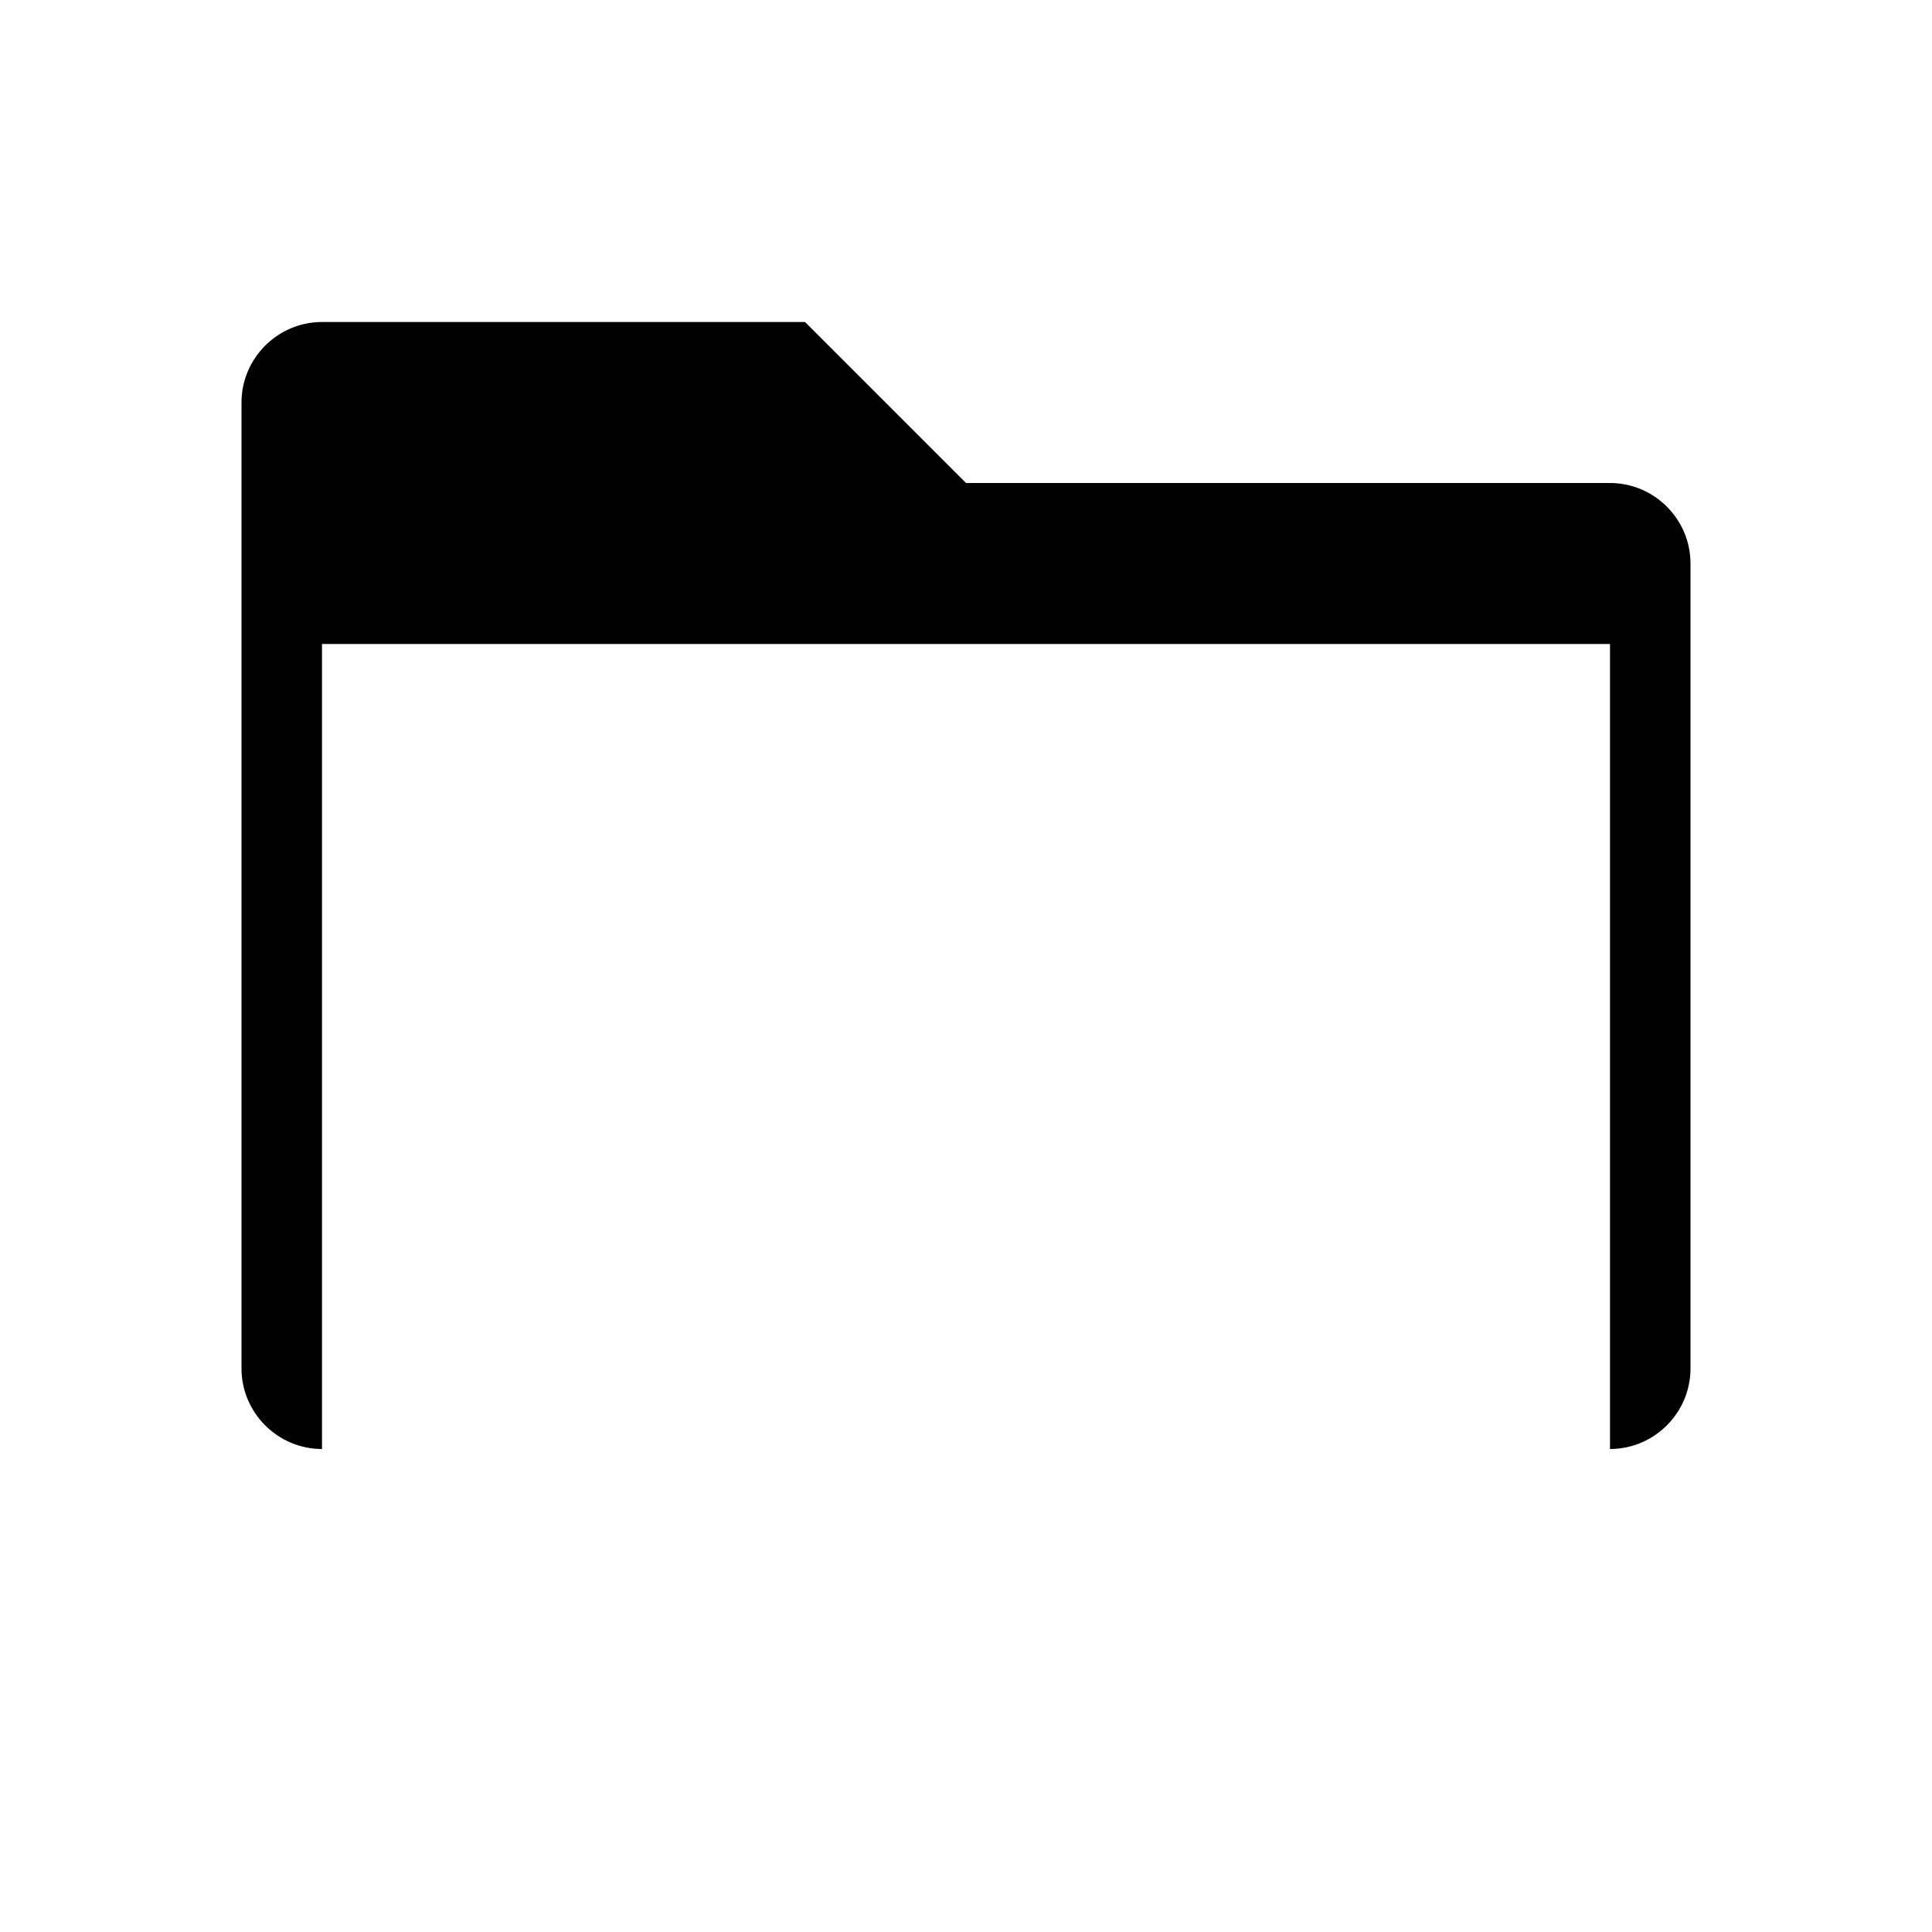
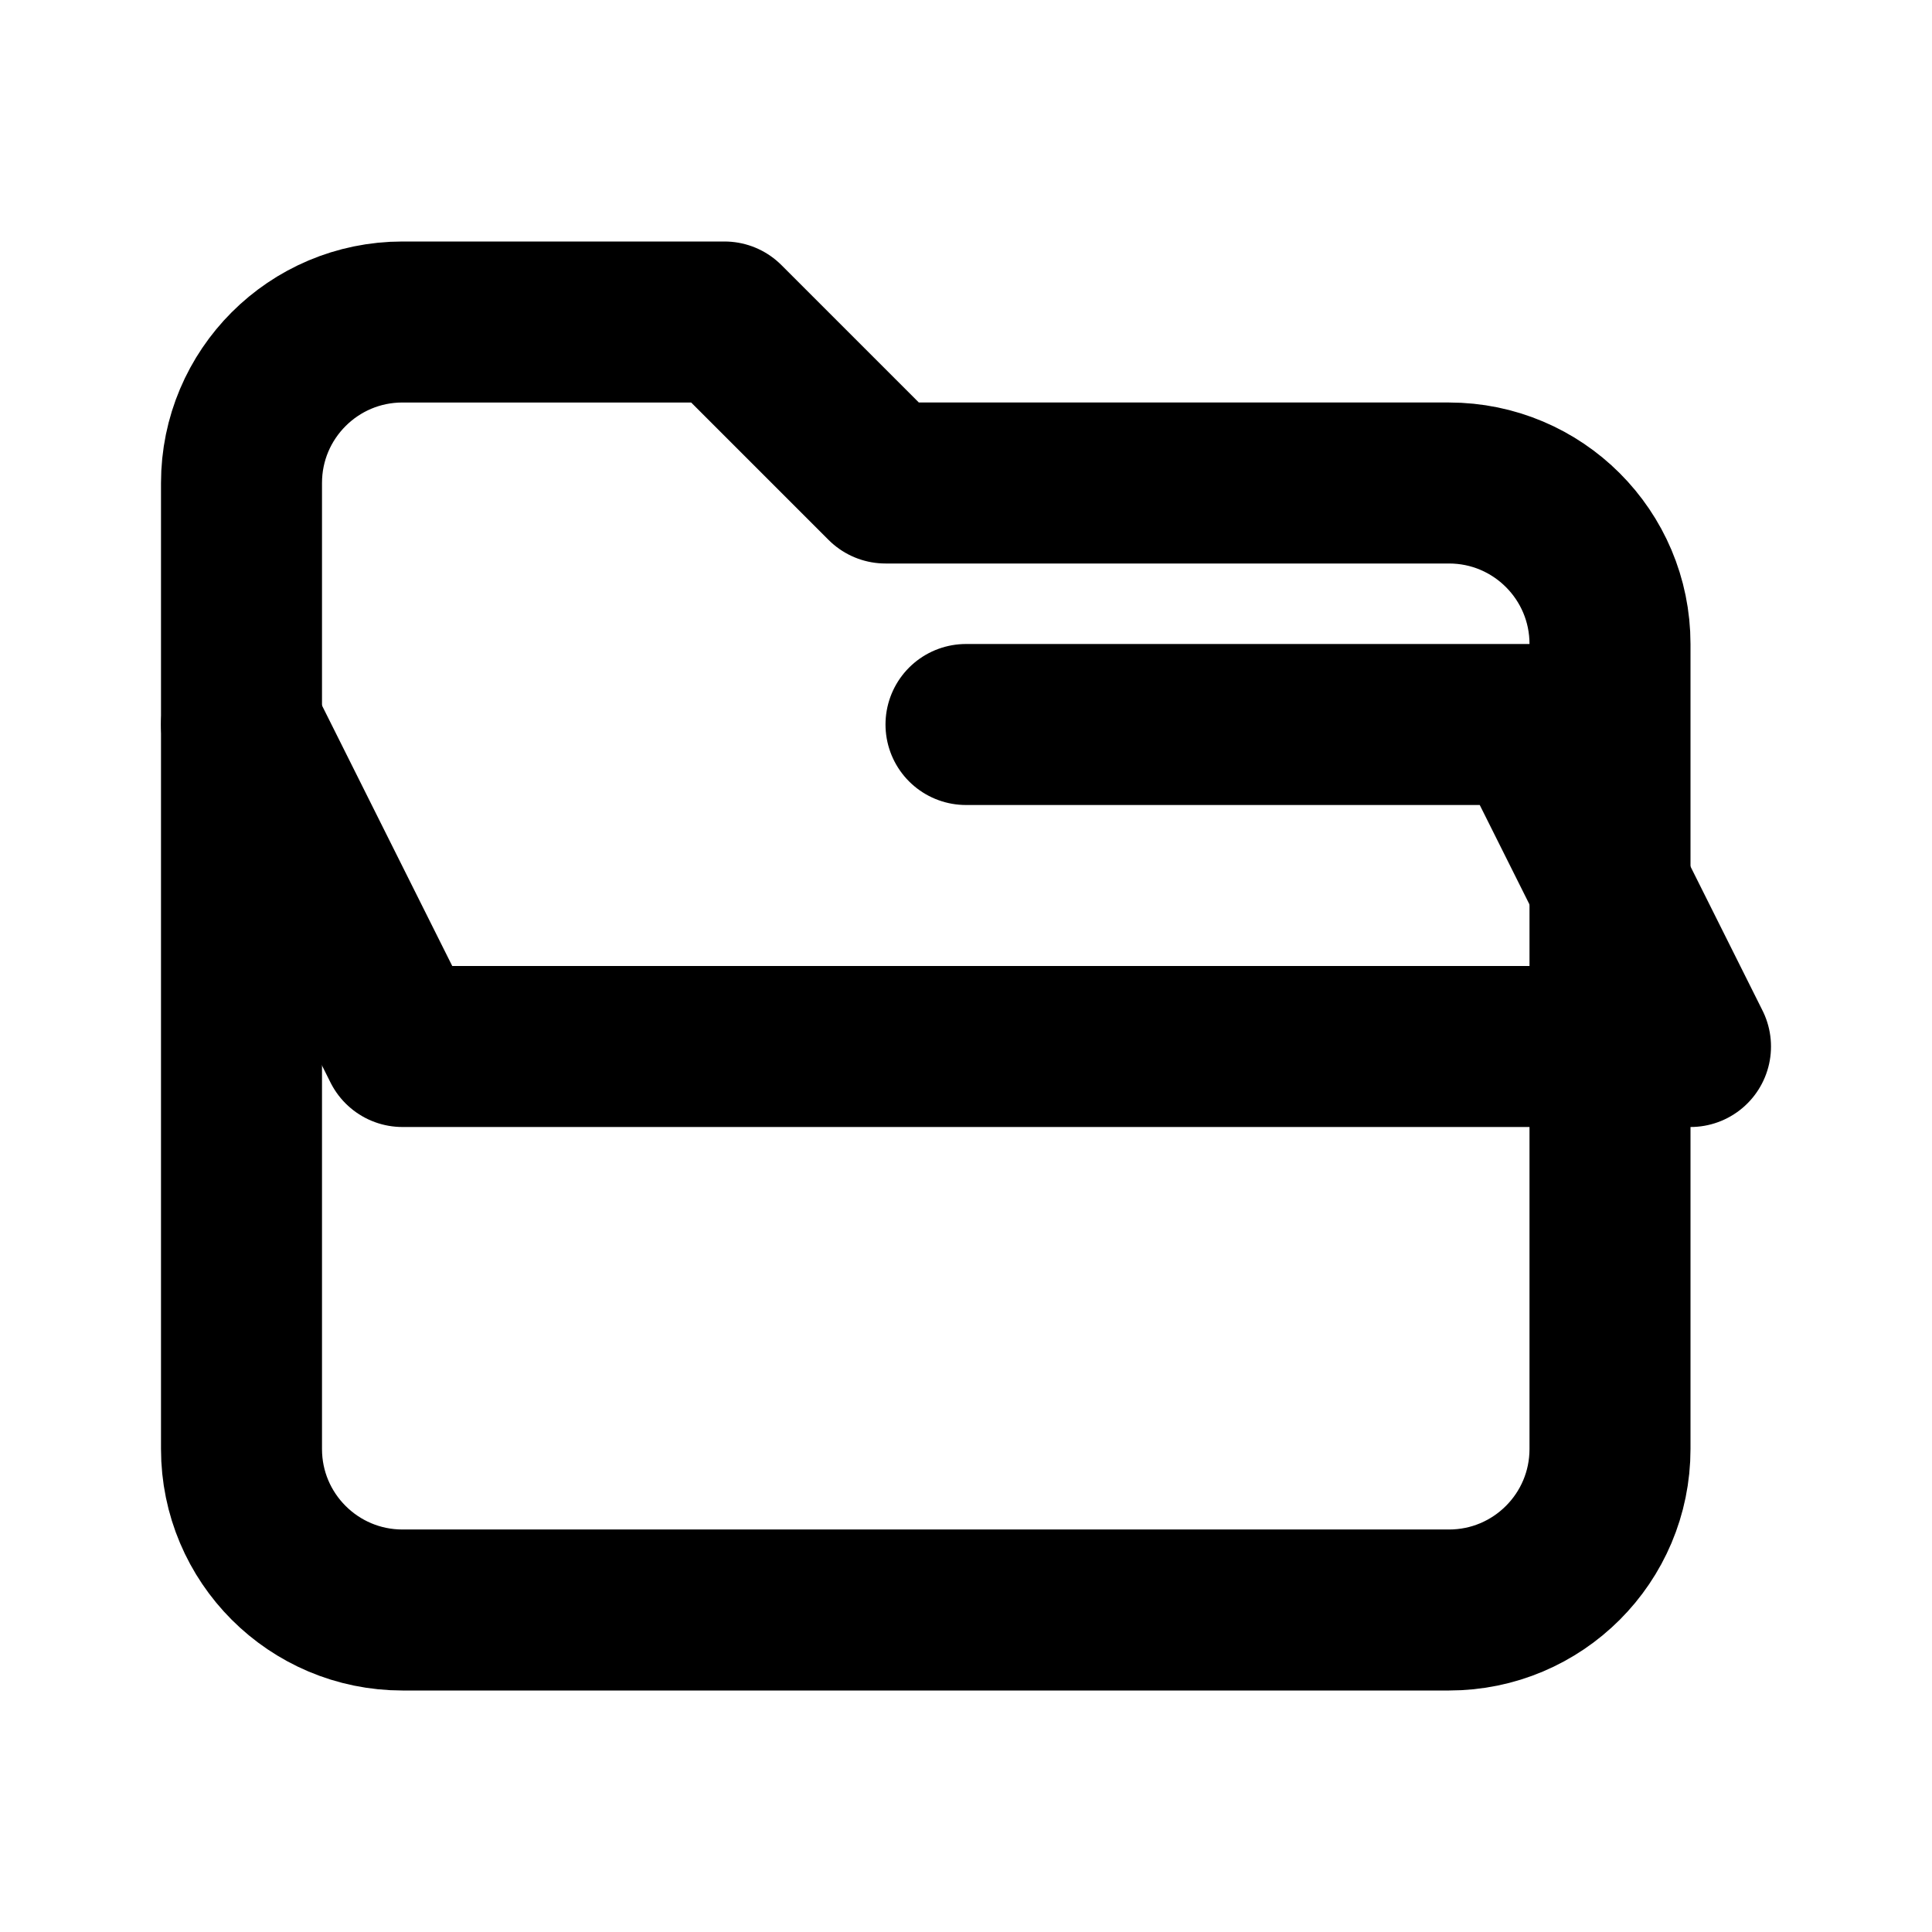
- <svg xmlns="http://www.w3.org/2000/svg" width="24" height="24" viewBox="0 0 24 24">
-   <path fill="currentColor" d="M20 6h-8l-2-2H4c-.55 0-1 .45-1 1v12c0 .55.45 1 1 1h16c.55 0 1-.45 1-1V7c0-.55-.45-1-1-1zm0 12H4V8h16v10z" stroke="none" stroke-width="0.5" />
+ <svg xmlns="http://www.w3.org/2000/svg" width="24" height="24" viewBox="0 0 24 24" fill="none" stroke="currentColor" stroke-width="2" stroke-linecap="round" stroke-linejoin="round">
+   <path d="M5 4h4l2 2h7a2 2 0 0 1 2 2v10a2 2 0 0 1-2 2H5a2 2 0 0 1-2-2V6a2 2 0 0 1 2-2z" />
+   <polyline points="3 9 5 13 21 13 19 9 12 9" />
</svg>
